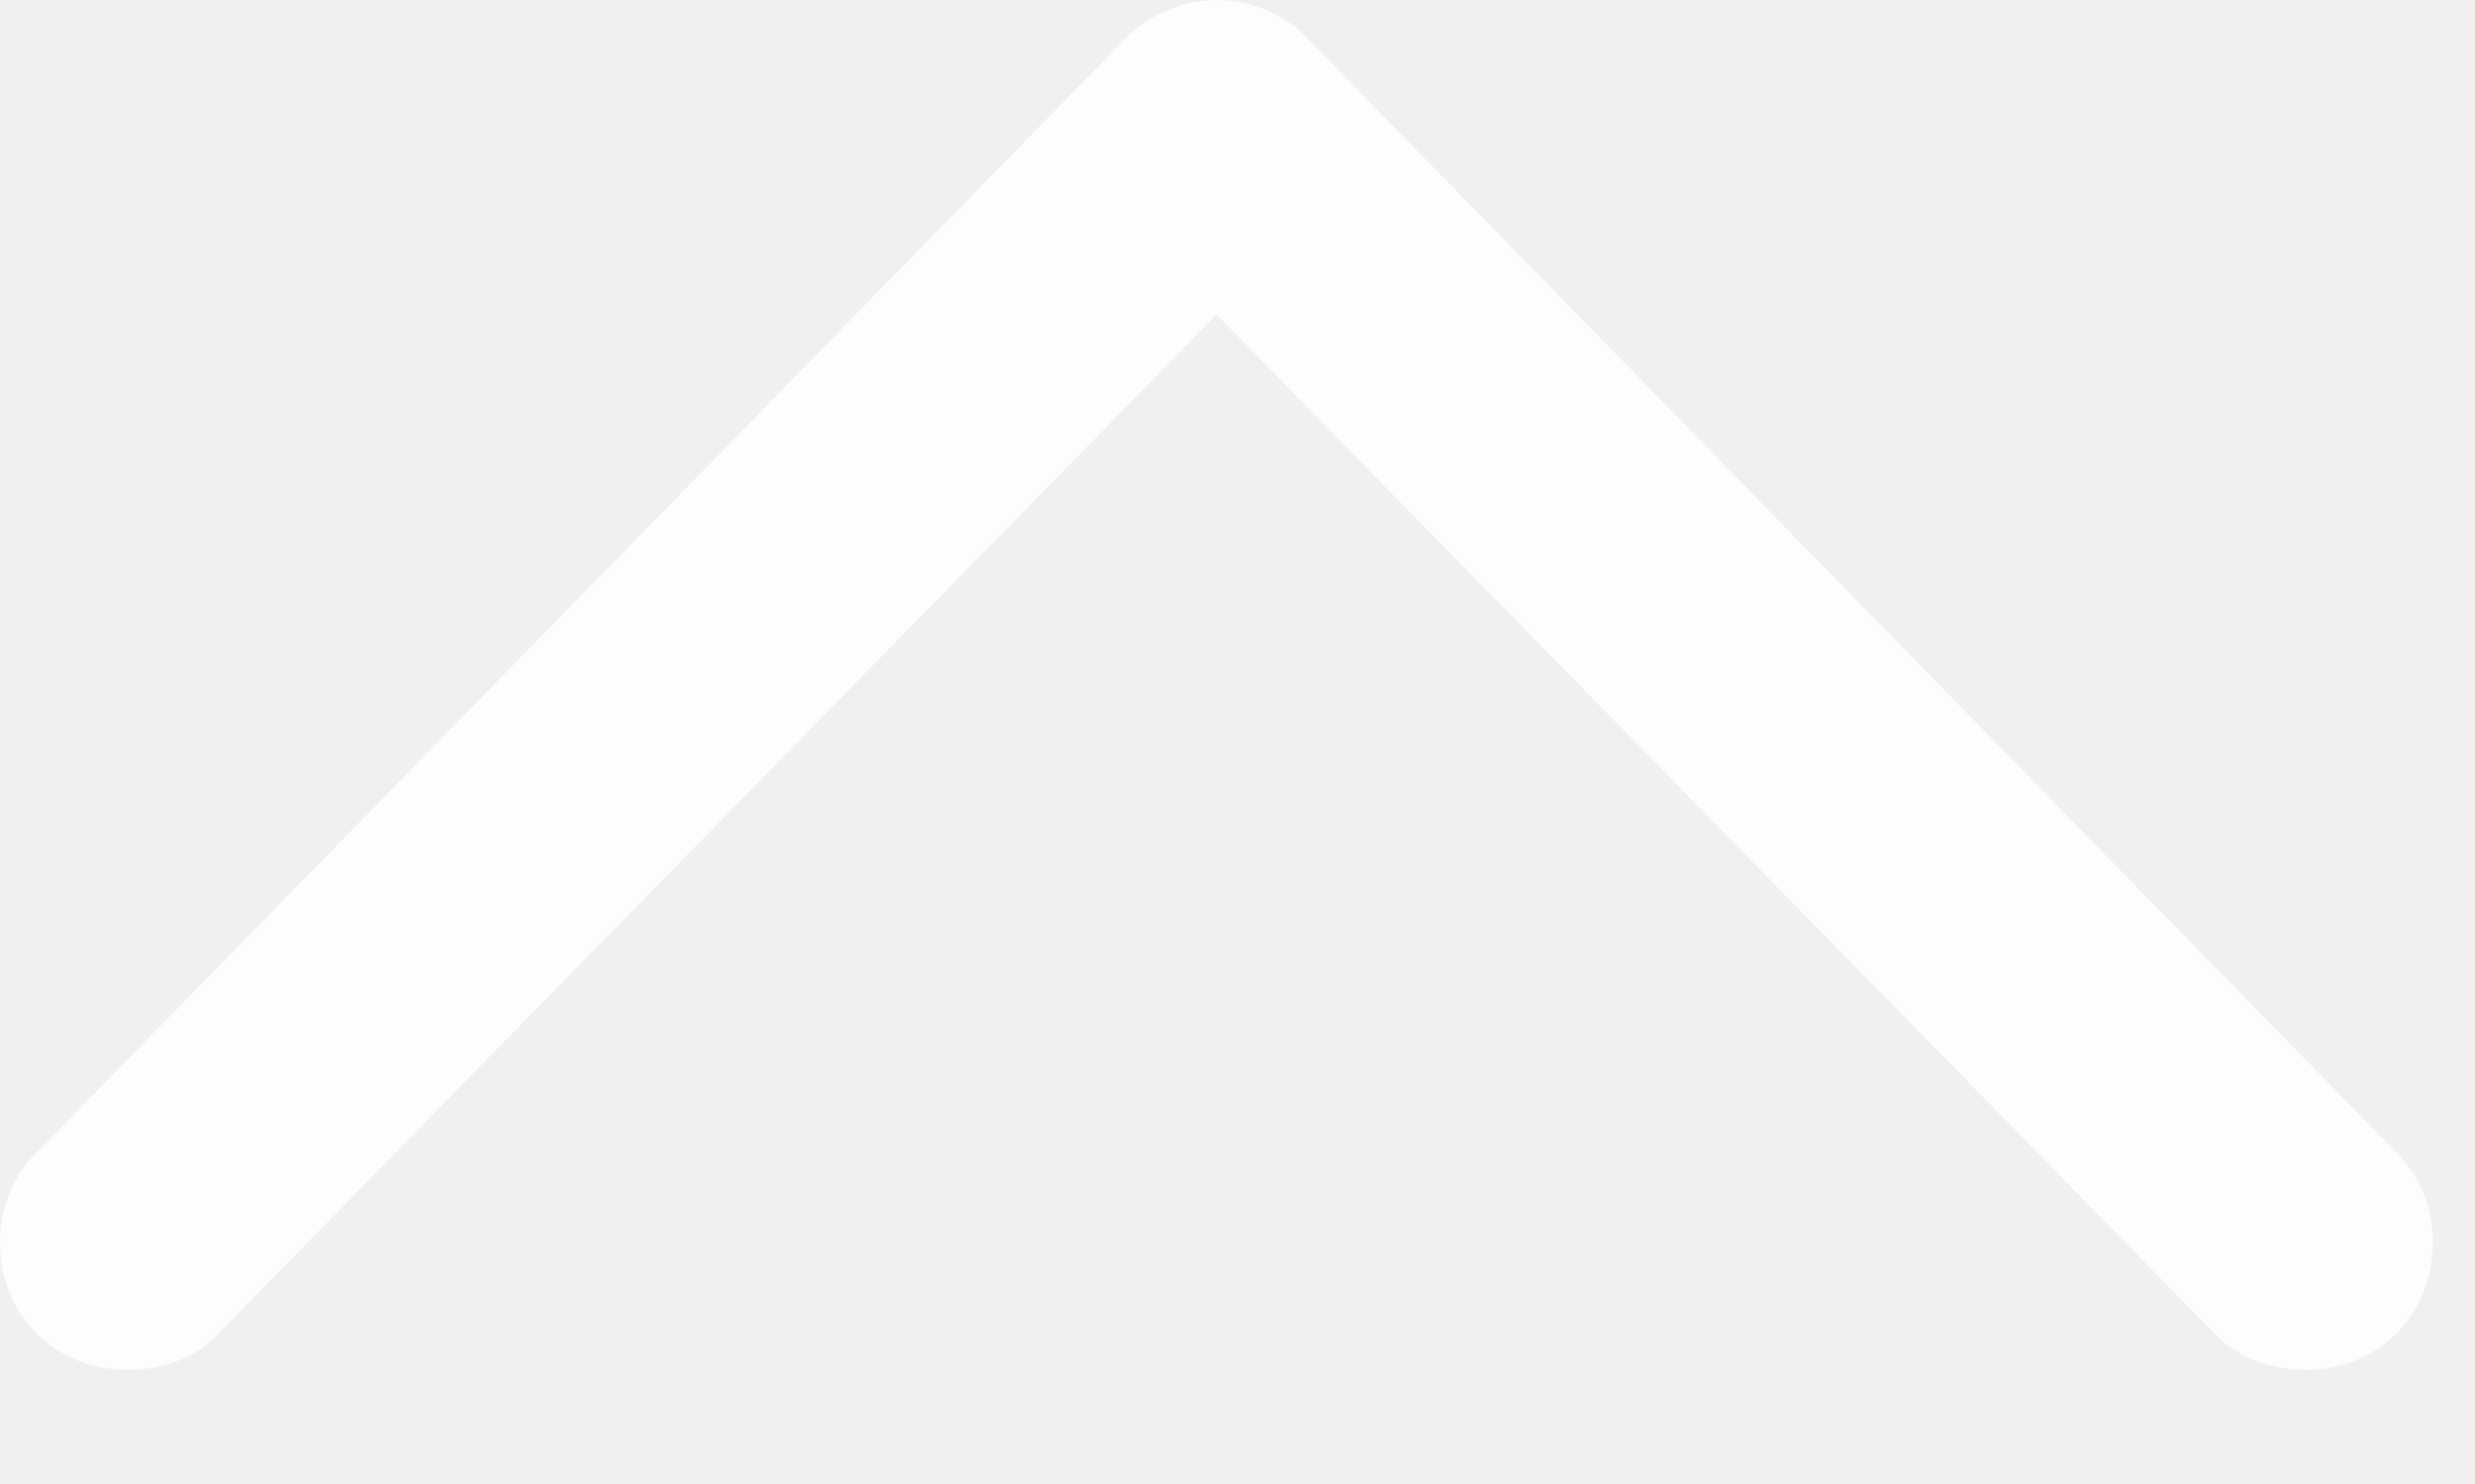
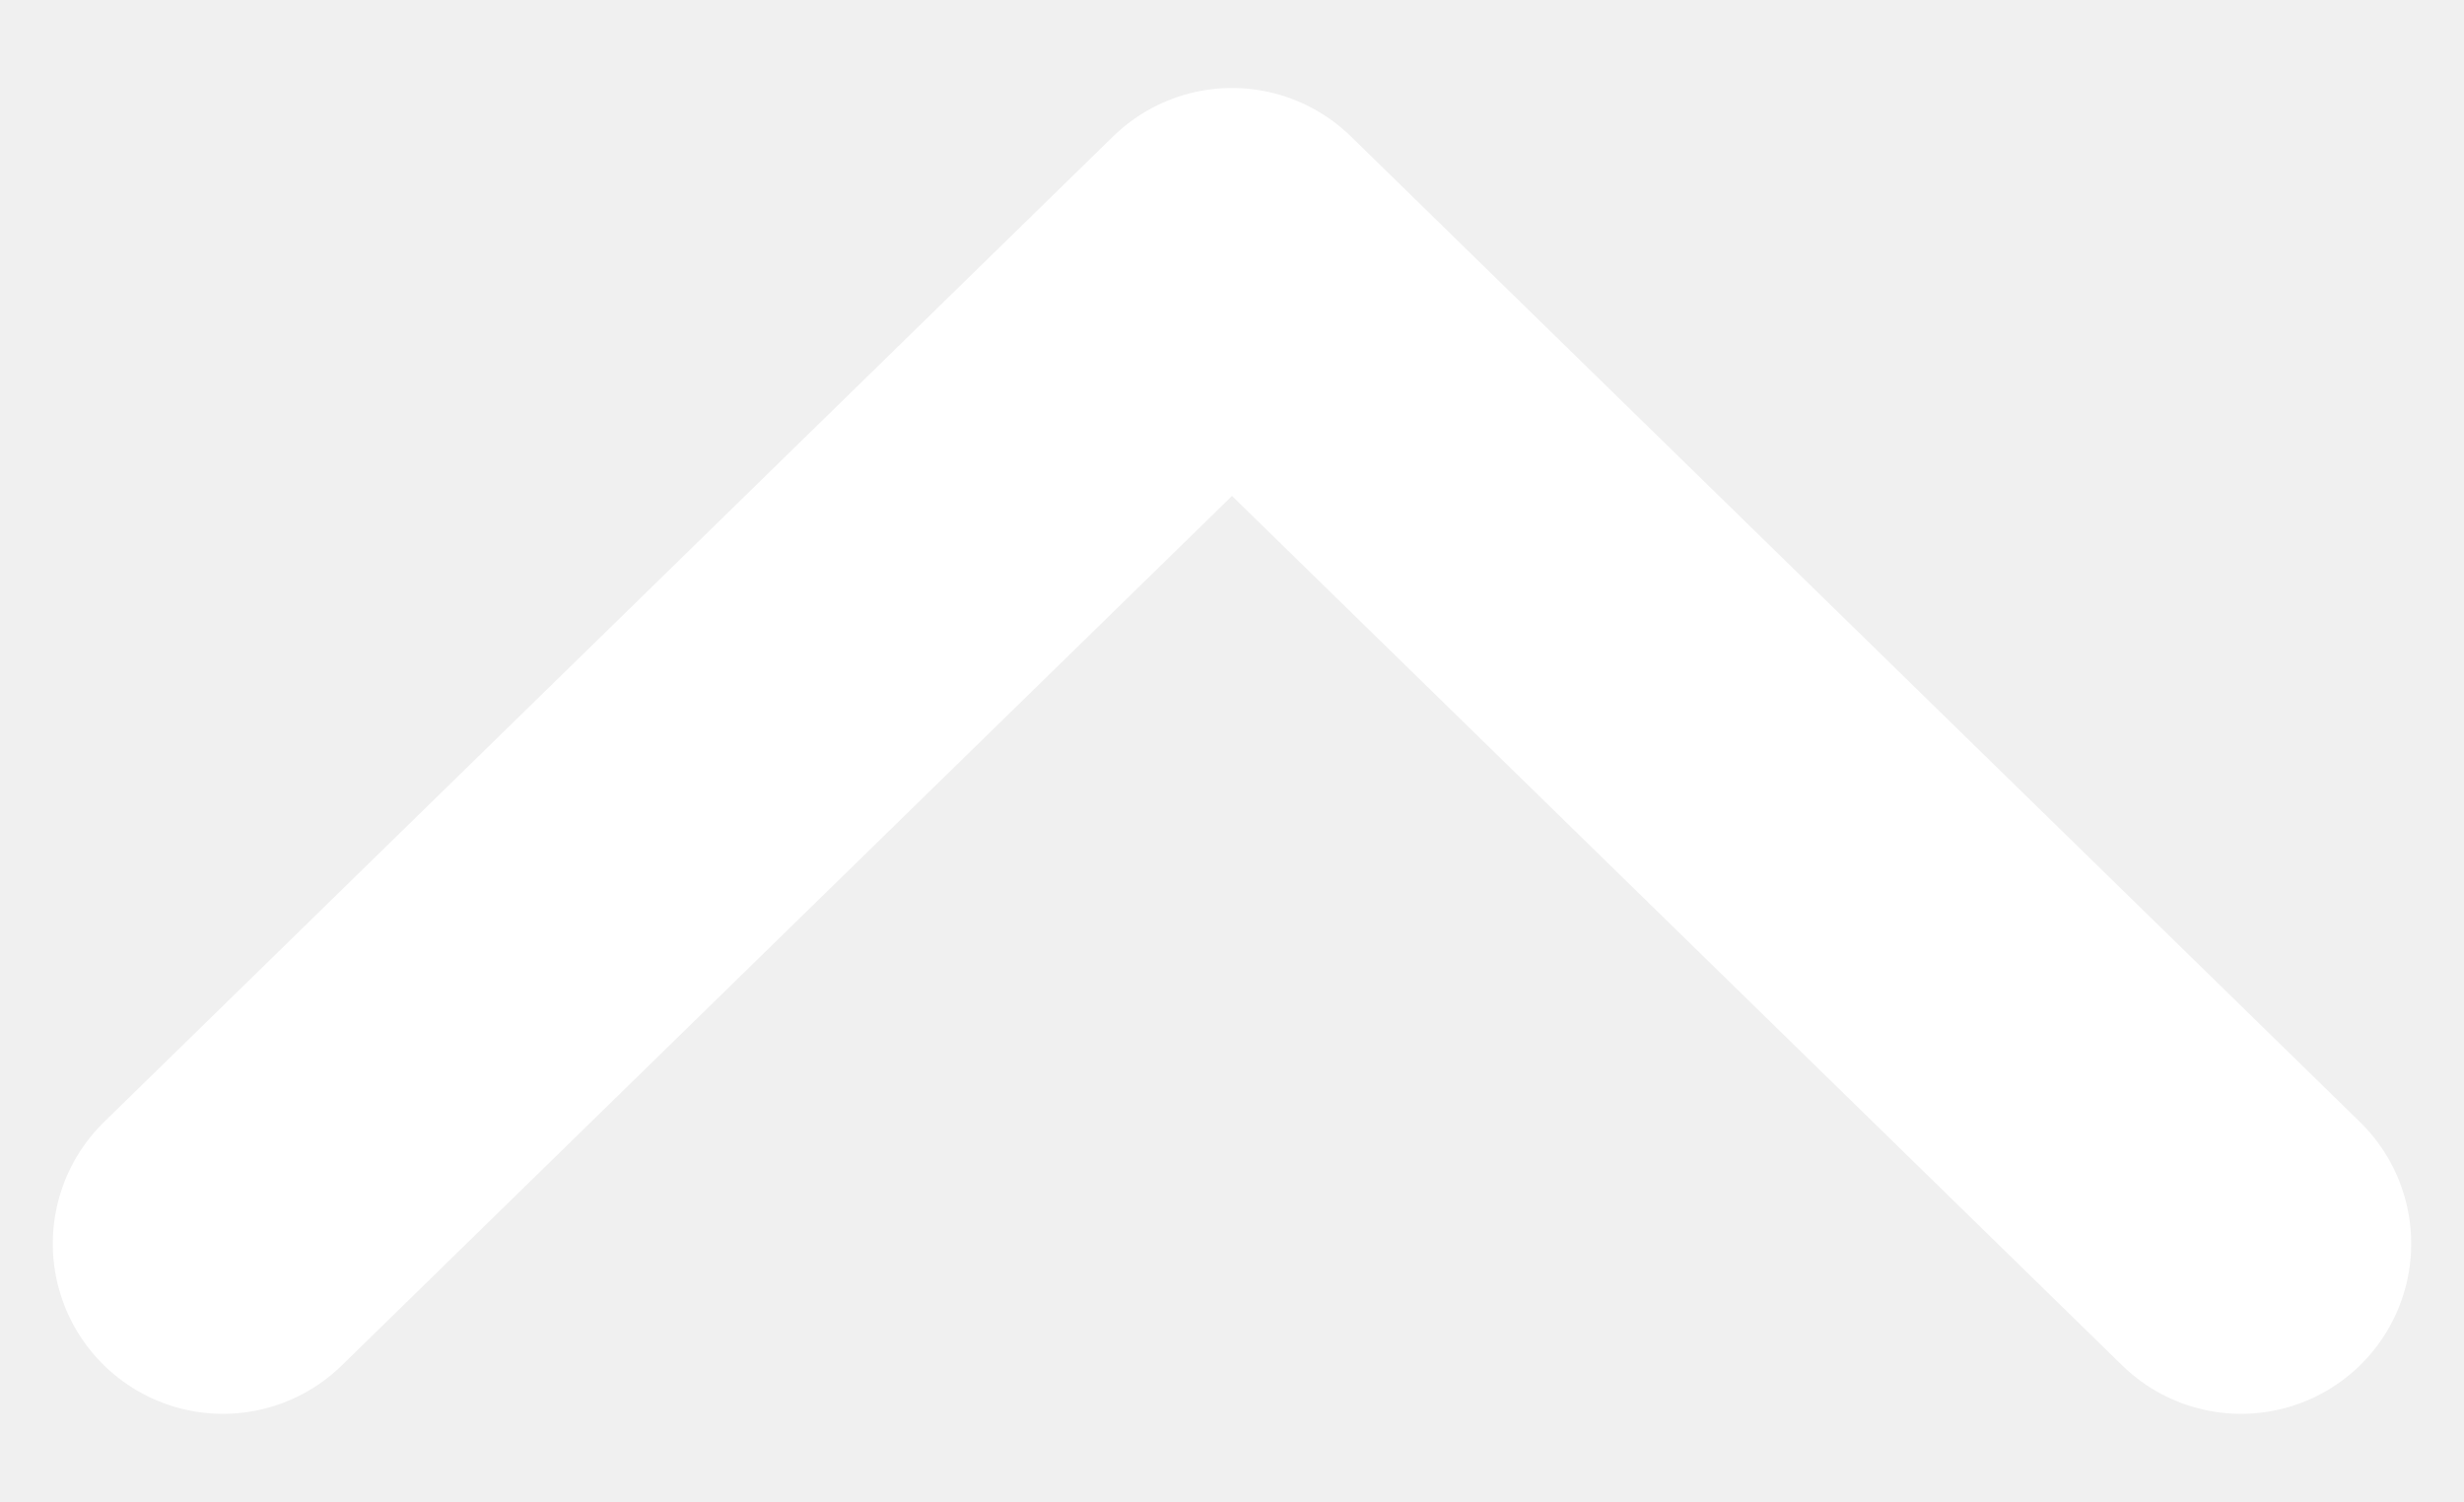
- <svg xmlns="http://www.w3.org/2000/svg" version="1.1" viewBox="0 0 20.707 12.41">
-   <g>
-     <rect height="12.41" opacity="0" width="20.707" x="0" y="0" />
-     <path d="M0.316 9.633C0.117 9.82 0 10.09 0 10.395C0 11.004 0.457 11.461 1.066 11.461C1.371 11.461 1.652 11.355 1.828 11.156L10.805 1.992L9.551 1.992L18.527 11.156C18.715 11.355 18.996 11.461 19.289 11.461C19.898 11.461 20.355 11.004 20.355 10.395C20.355 10.09 20.238 9.82 20.039 9.633L10.969 0.352C10.77 0.129 10.477 0 10.184 0C9.879 0 9.598 0.129 9.387 0.352Z" fill="white" fill-opacity="0.85" />
-   </g>
+ <svg xmlns="http://www.w3.org/2000/svg" viewBox="0 0 21 12.8">
+   <path d="M1.9 10.6 L10.5 2.2 L19.1 10.6" fill="none" stroke="white" stroke-width="2.9" stroke-linecap="round" stroke-linejoin="round" />
</svg>
